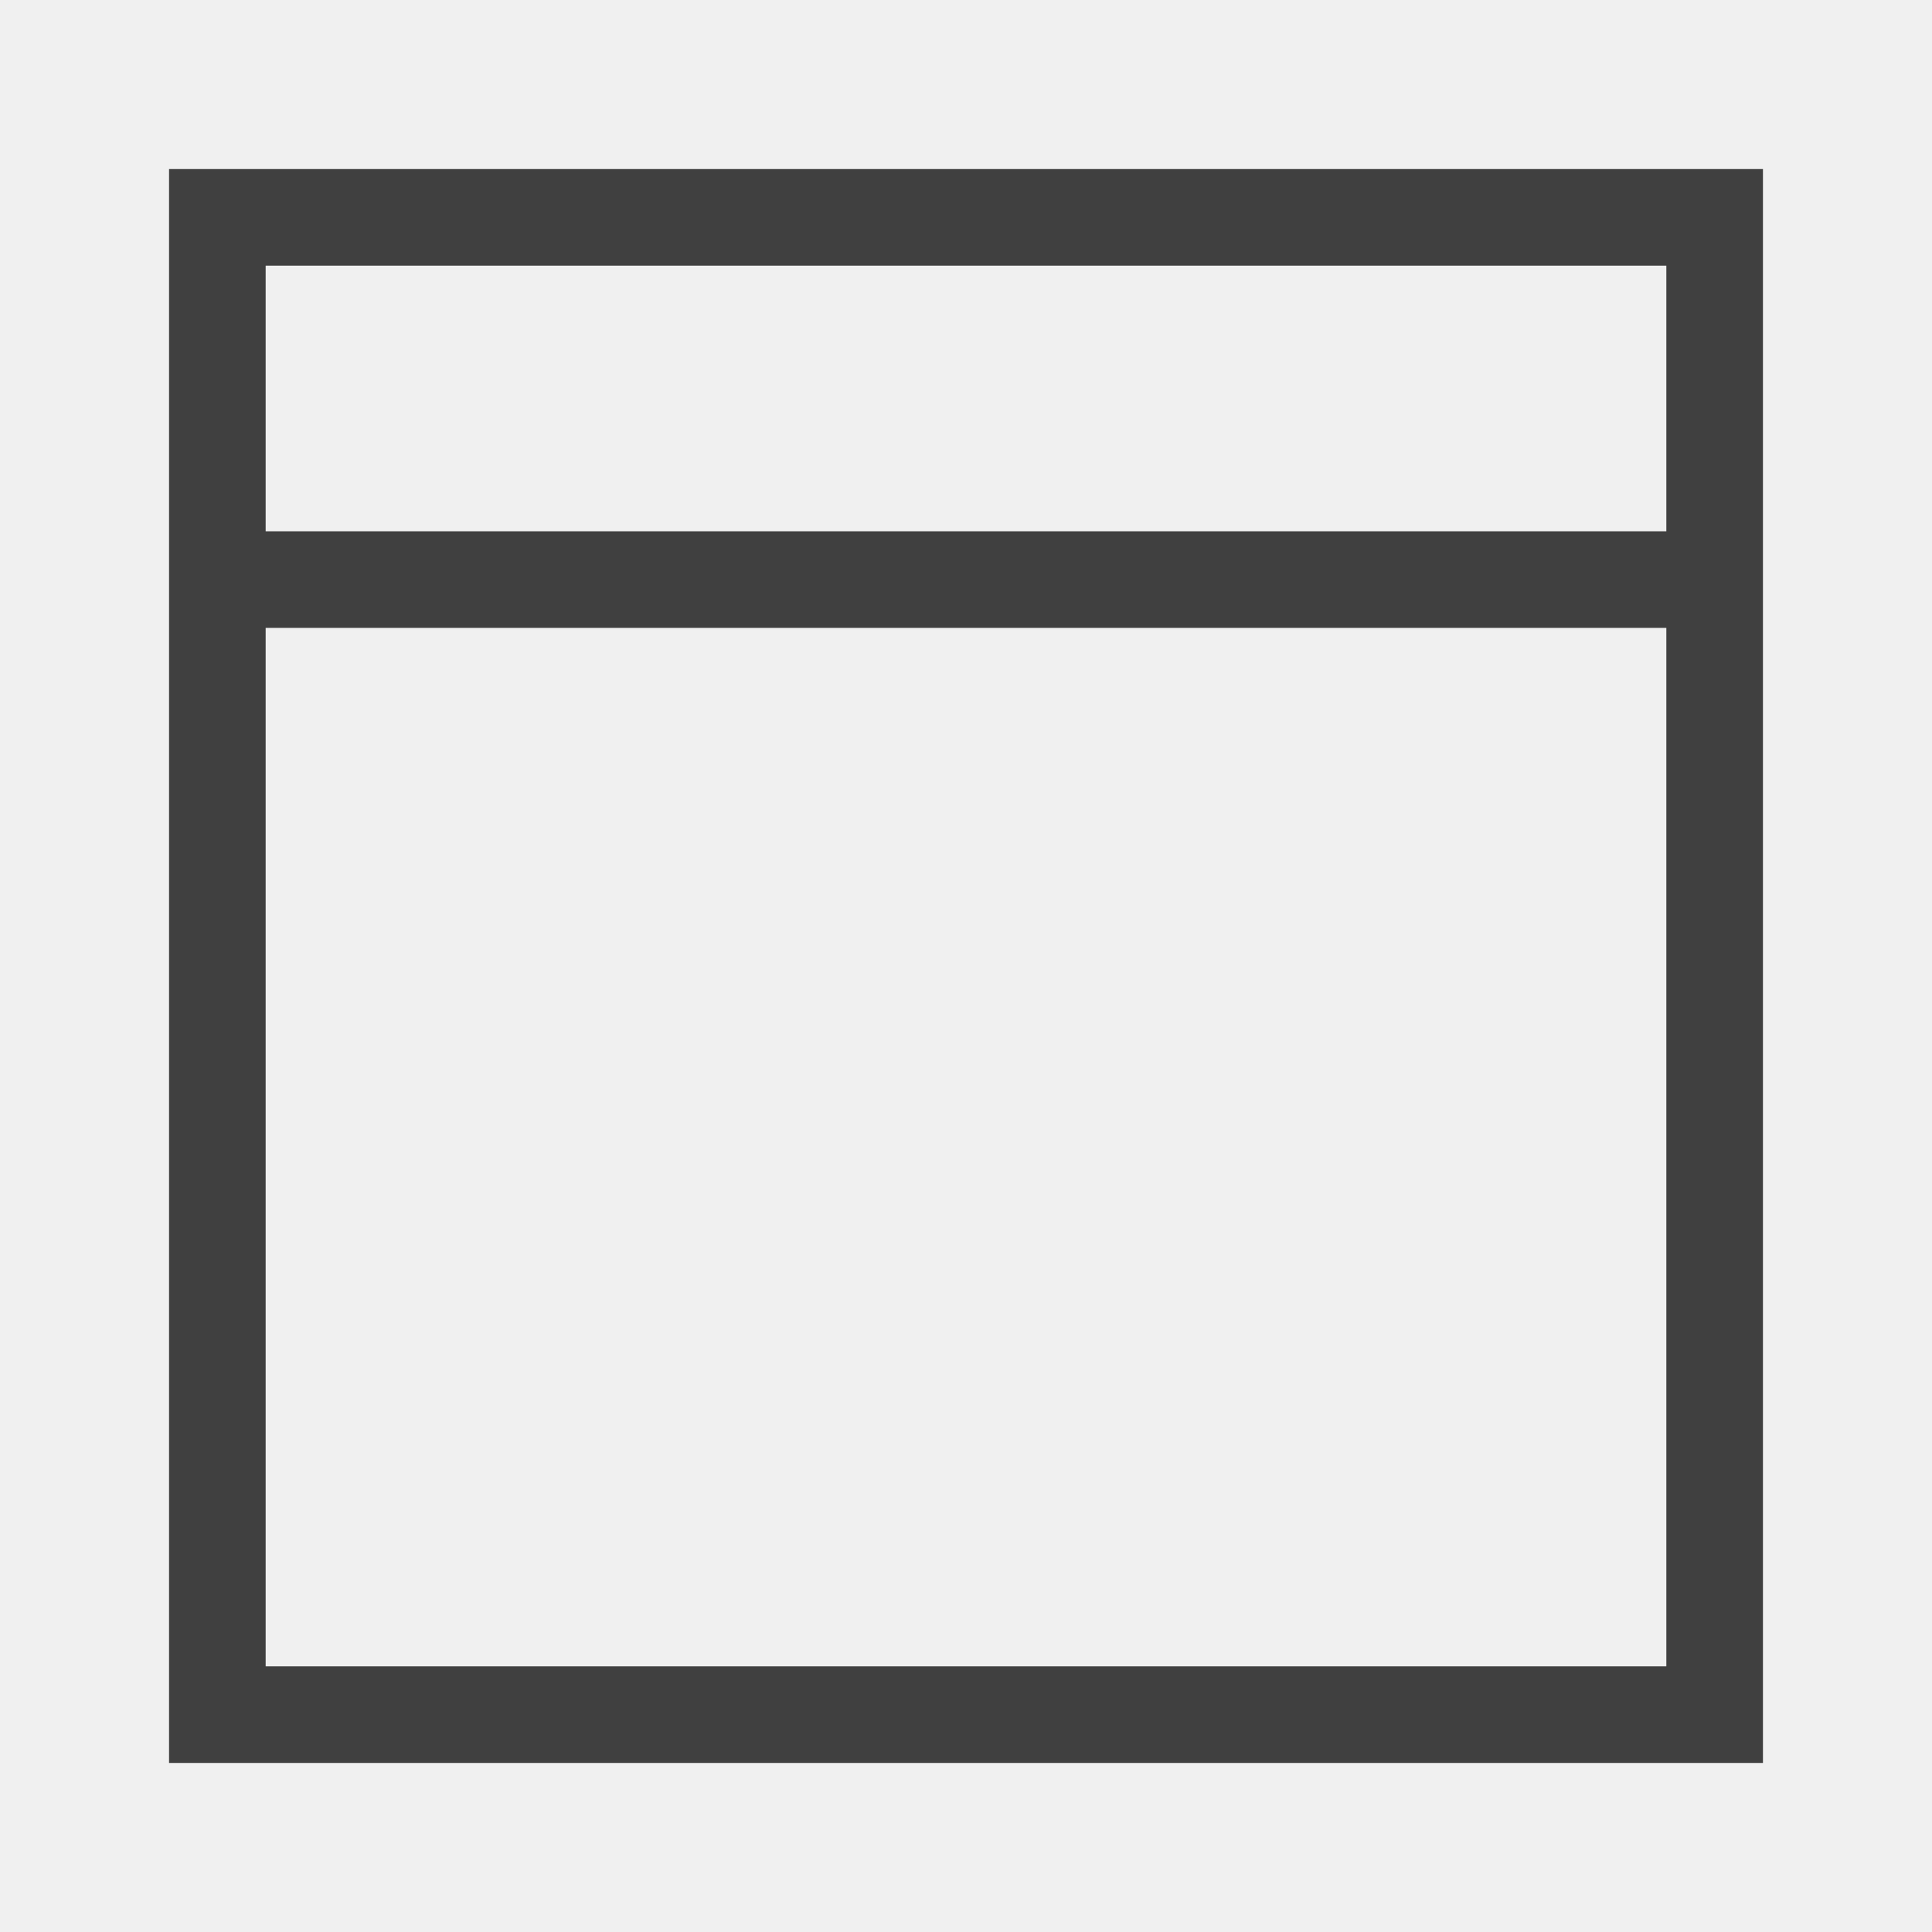
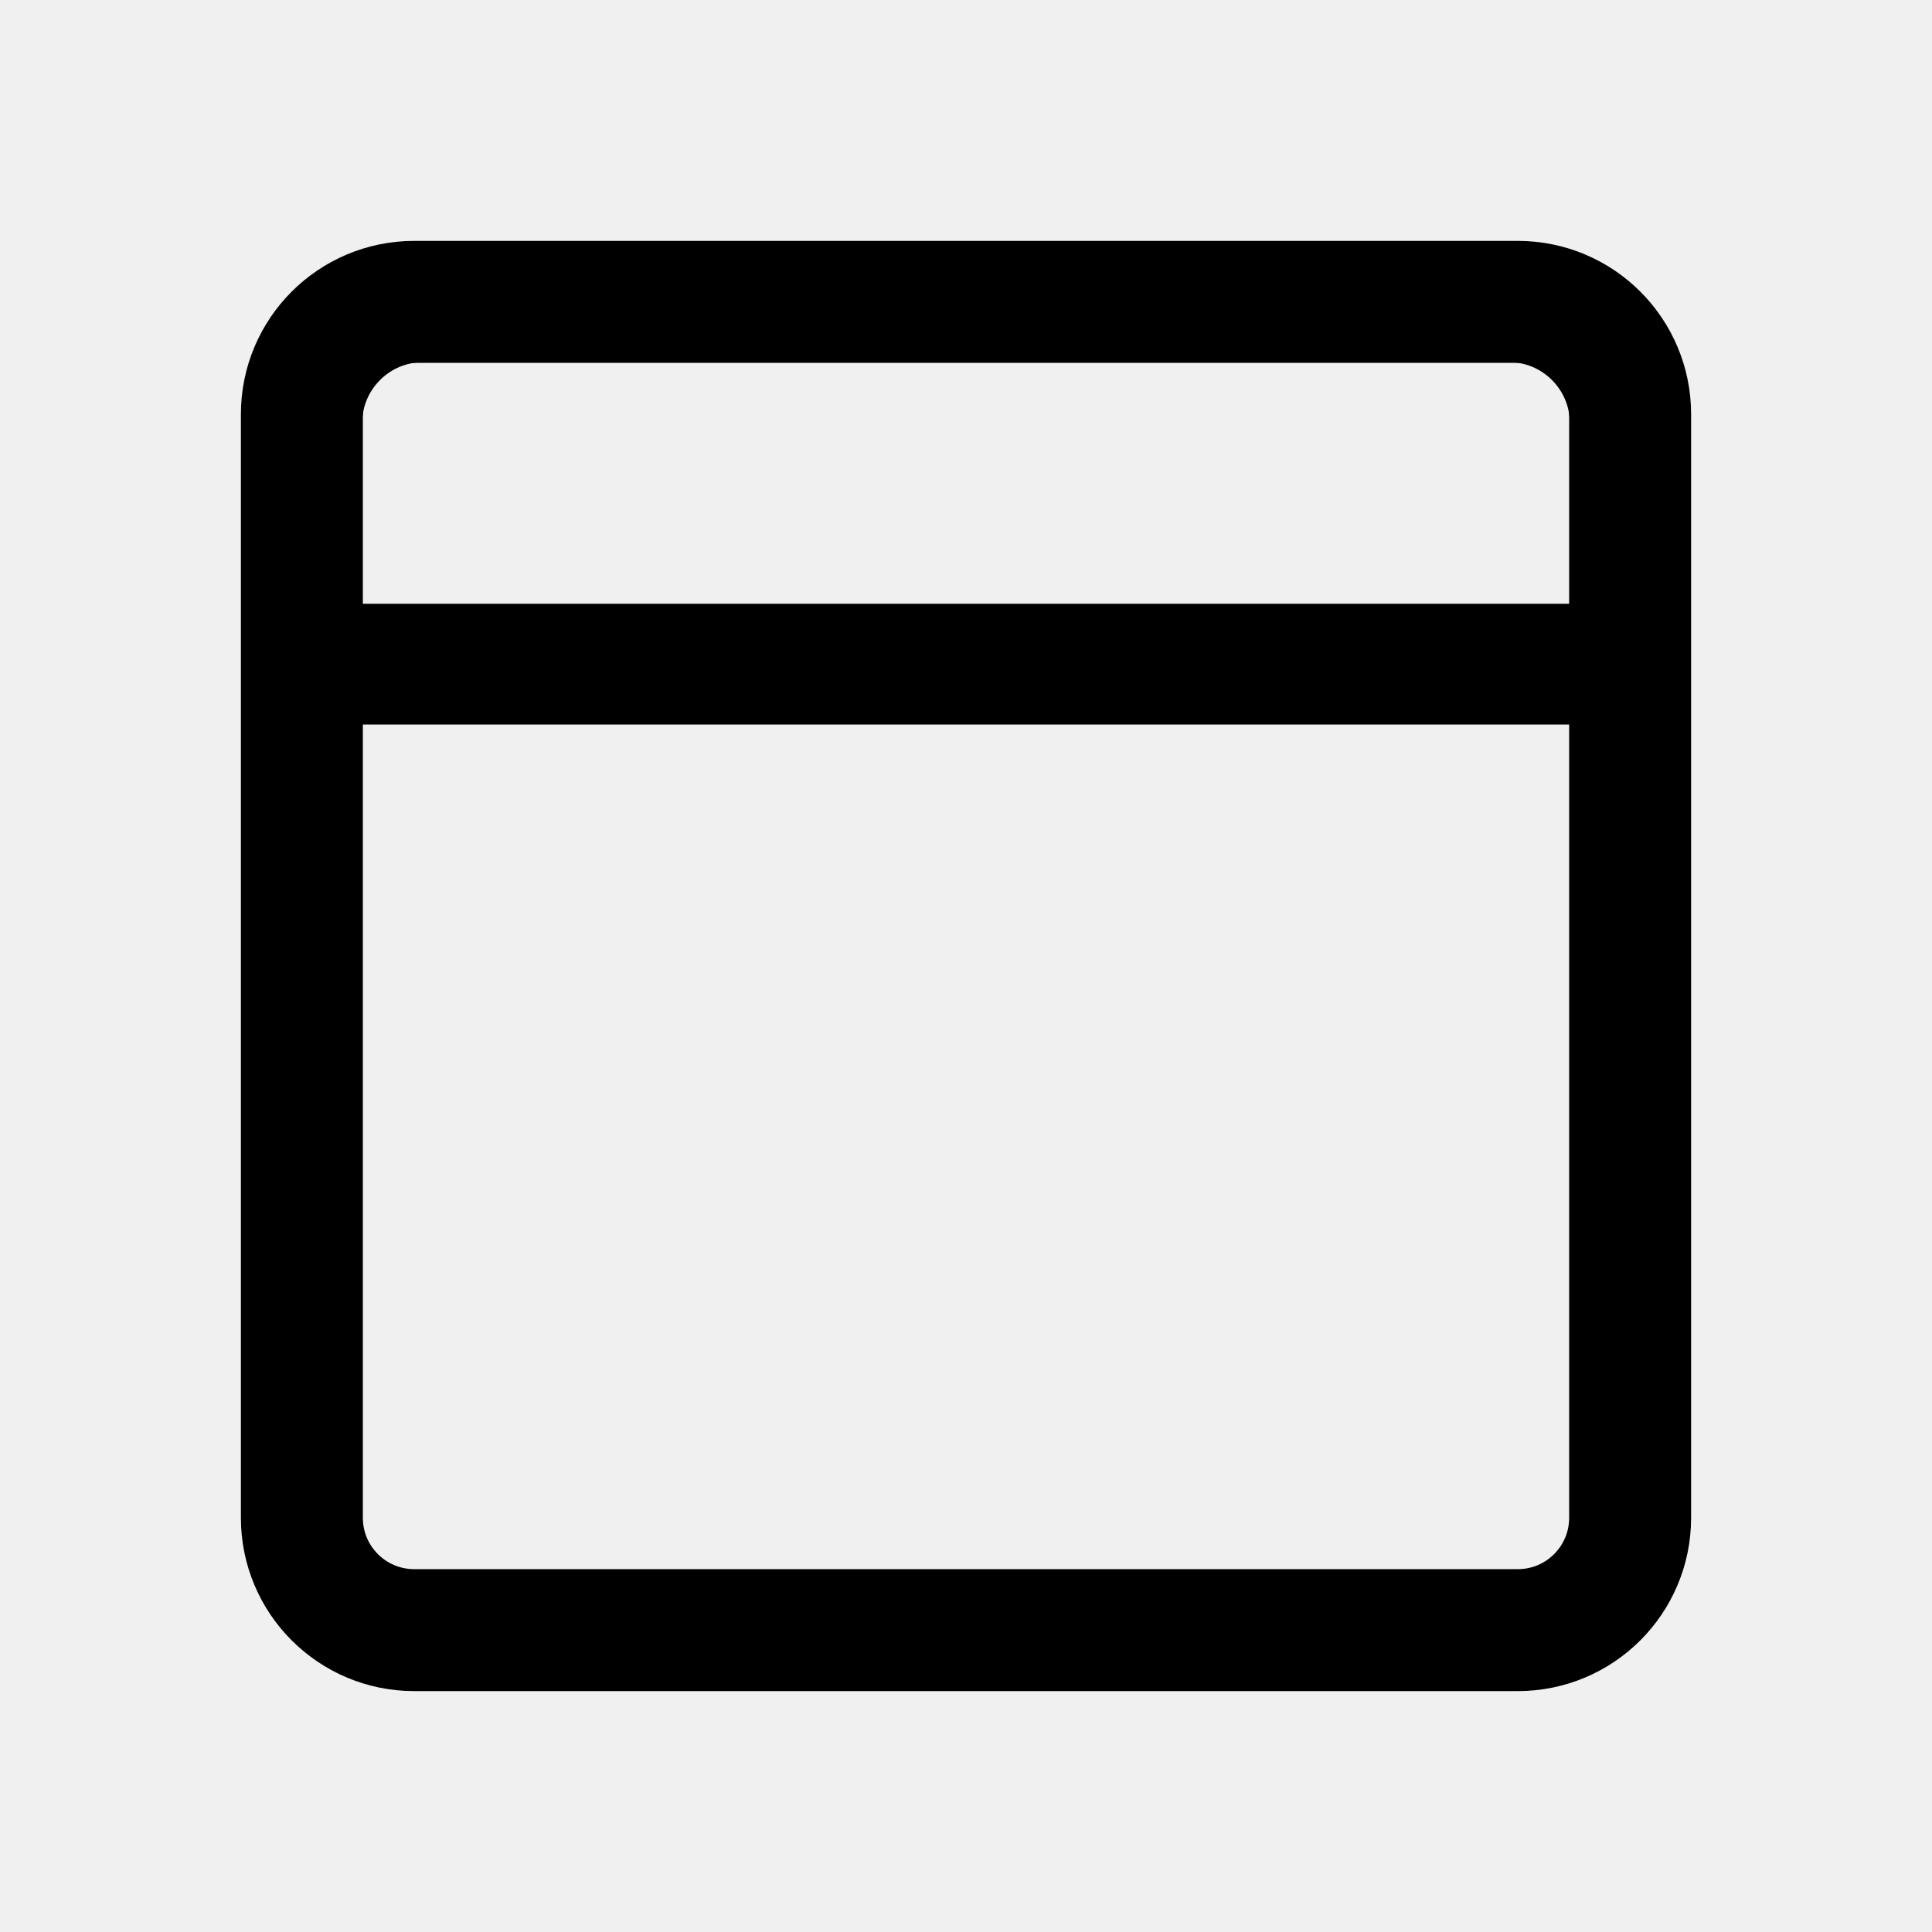
- <svg xmlns="http://www.w3.org/2000/svg" width="40" height="40" viewBox="0 0 40 40" fill="none">
-   <g clip-path="url(#clip0_550_5027)">
-     <path d="M35.5 4.5H4.5V35.5H35.5V4.5Z" stroke="#404040" stroke-width="2" stroke-miterlimit="10" />
-     <path d="M4 12H35" stroke="#404040" stroke-width="2" stroke-miterlimit="10" />
-   </g>
-   <defs>
-     <clipPath id="clip0_550_5027">
-       <rect width="40" height="40" fill="white" />
-     </clipPath>
-   </defs>
+ <svg xmlns="http://www.w3.org/2000/svg" width="32" height="32" viewBox="0 0 32 32" fill="none">
+   <path d="M25.14 5H6.86C5.833 5 5 5.833 5 6.86V25.14C5 26.167 5.833 27 6.86 27H25.14C26.167 27 27 26.167 27 25.14V6.86C27 5.833 26.167 5 25.14 5Z" stroke="black" stroke-width="2.02" stroke-miterlimit="10" />
+   <path d="M7 5H25C26.1 5 27 5.9 27 7V11H5V7C5 5.9 5.9 5 7 5Z" stroke="black" stroke-width="2" stroke-miterlimit="10" />
</svg>
